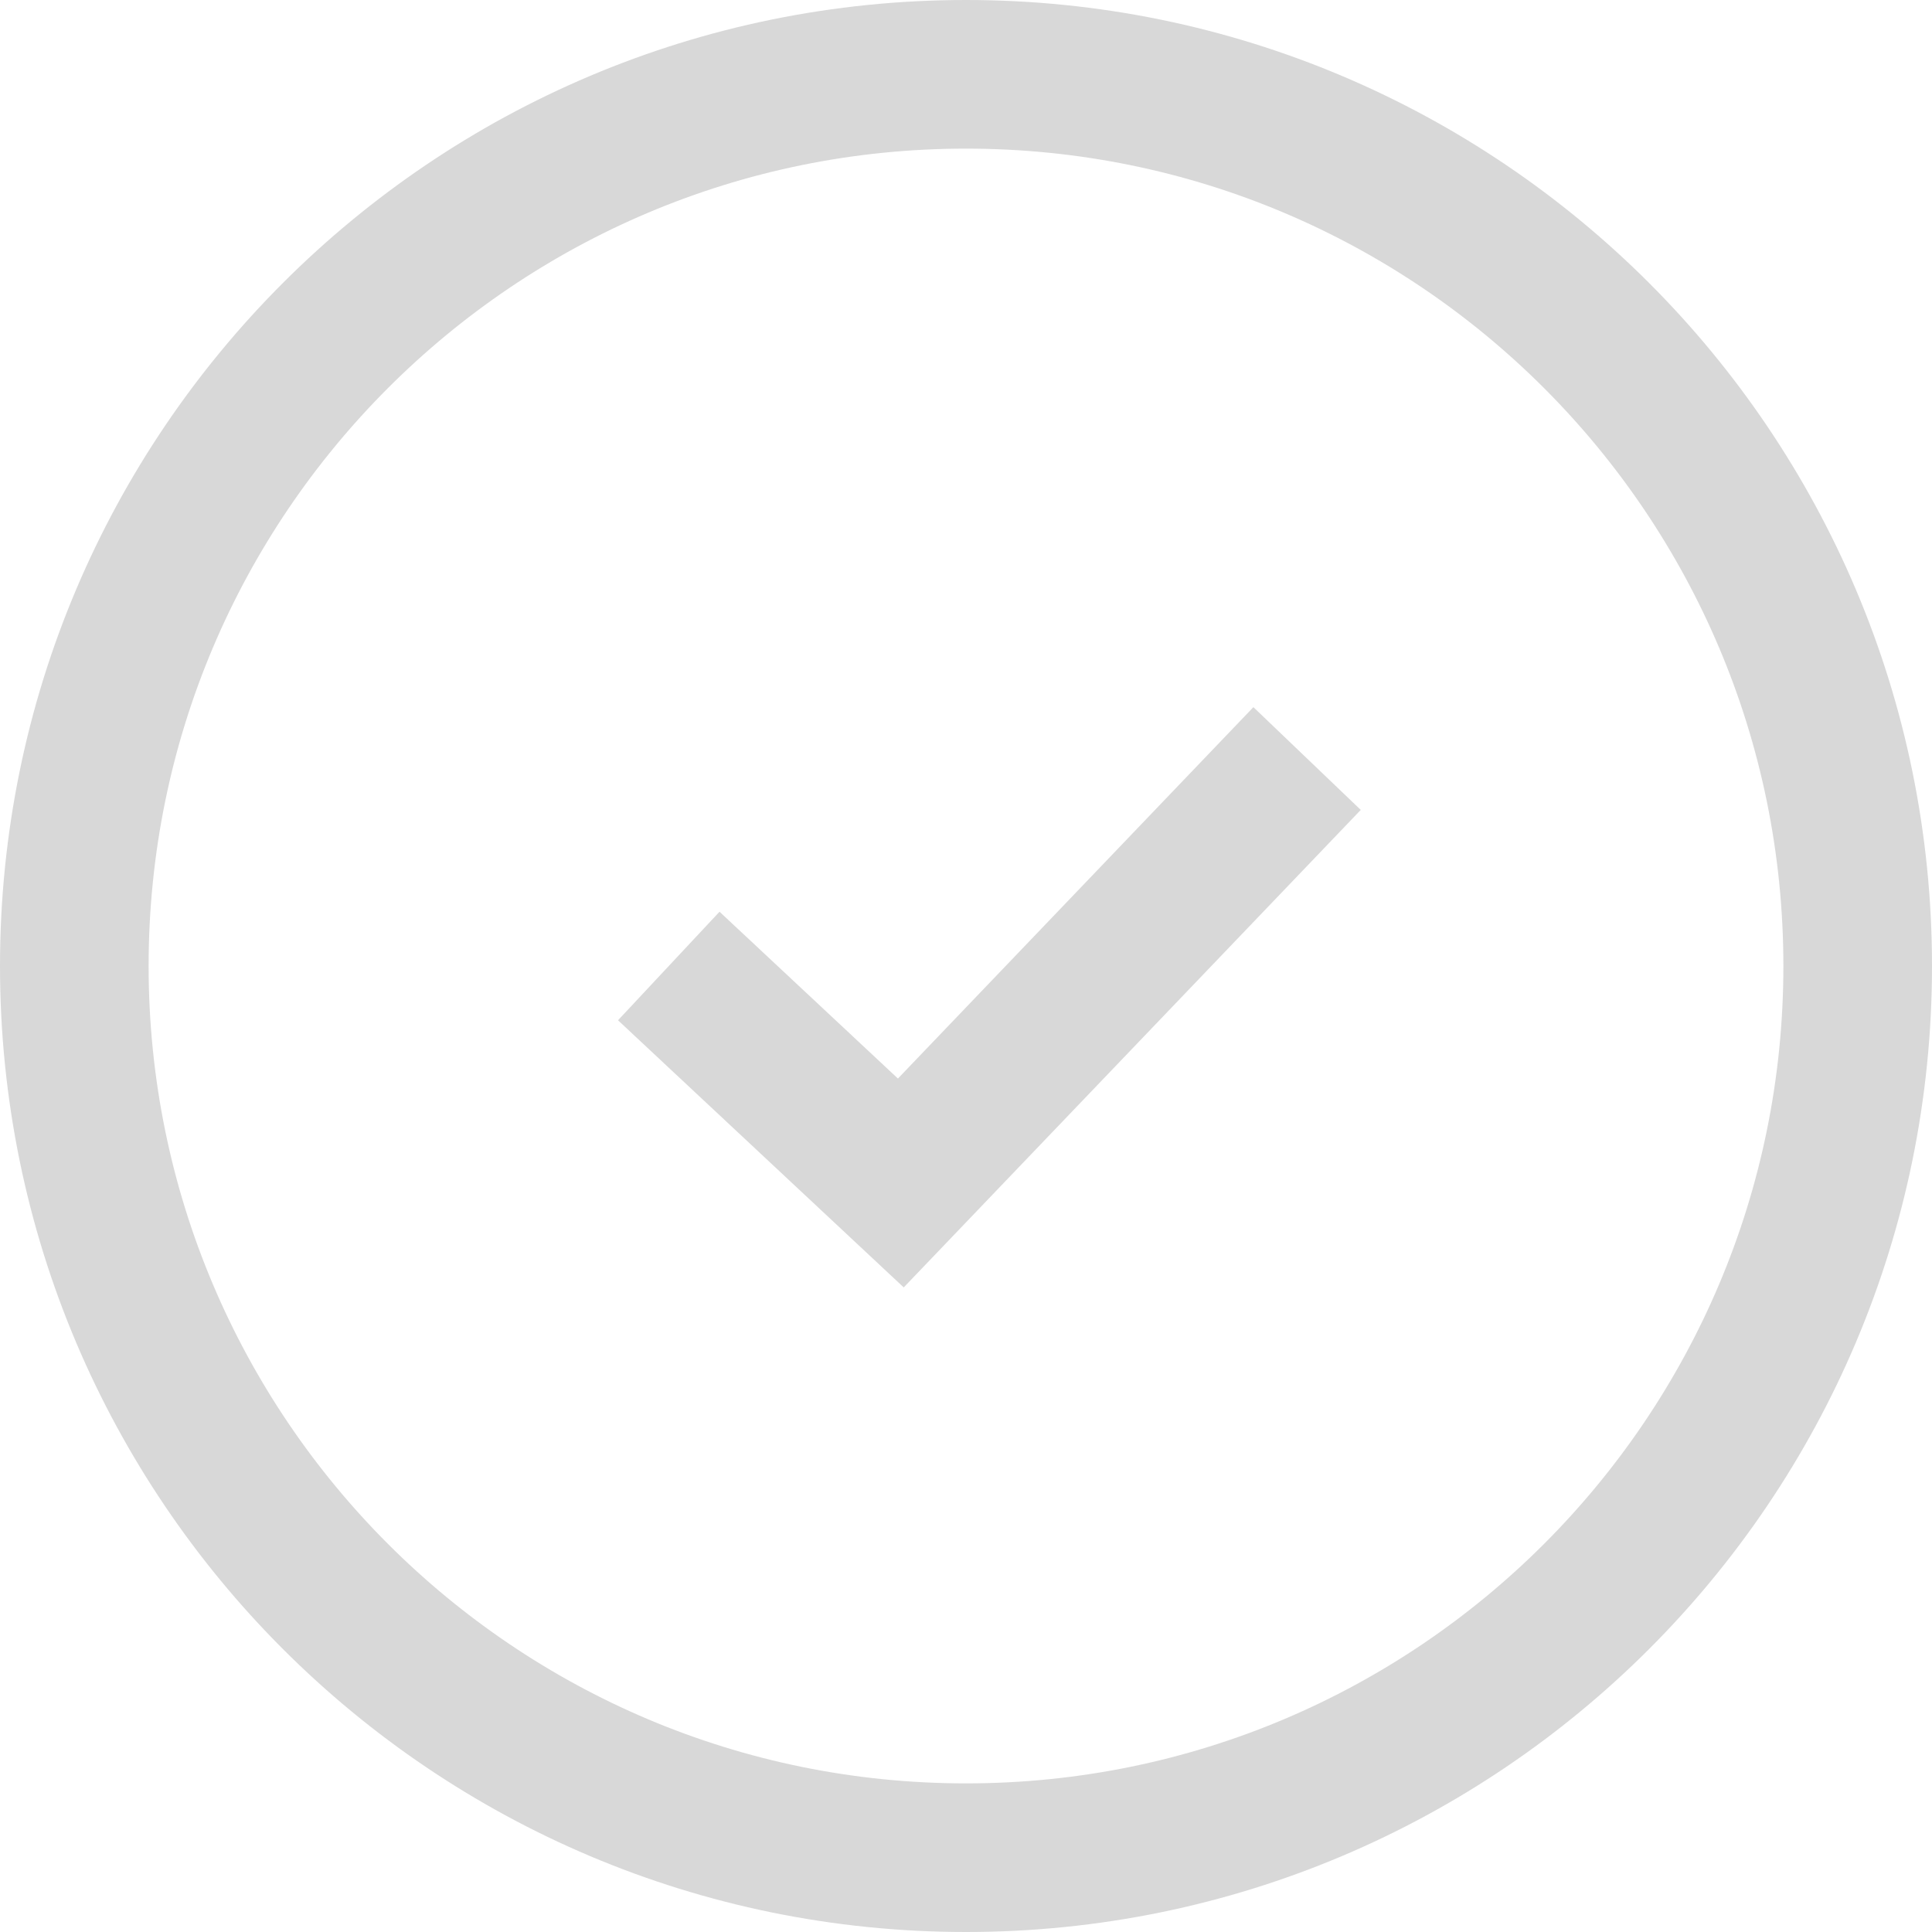
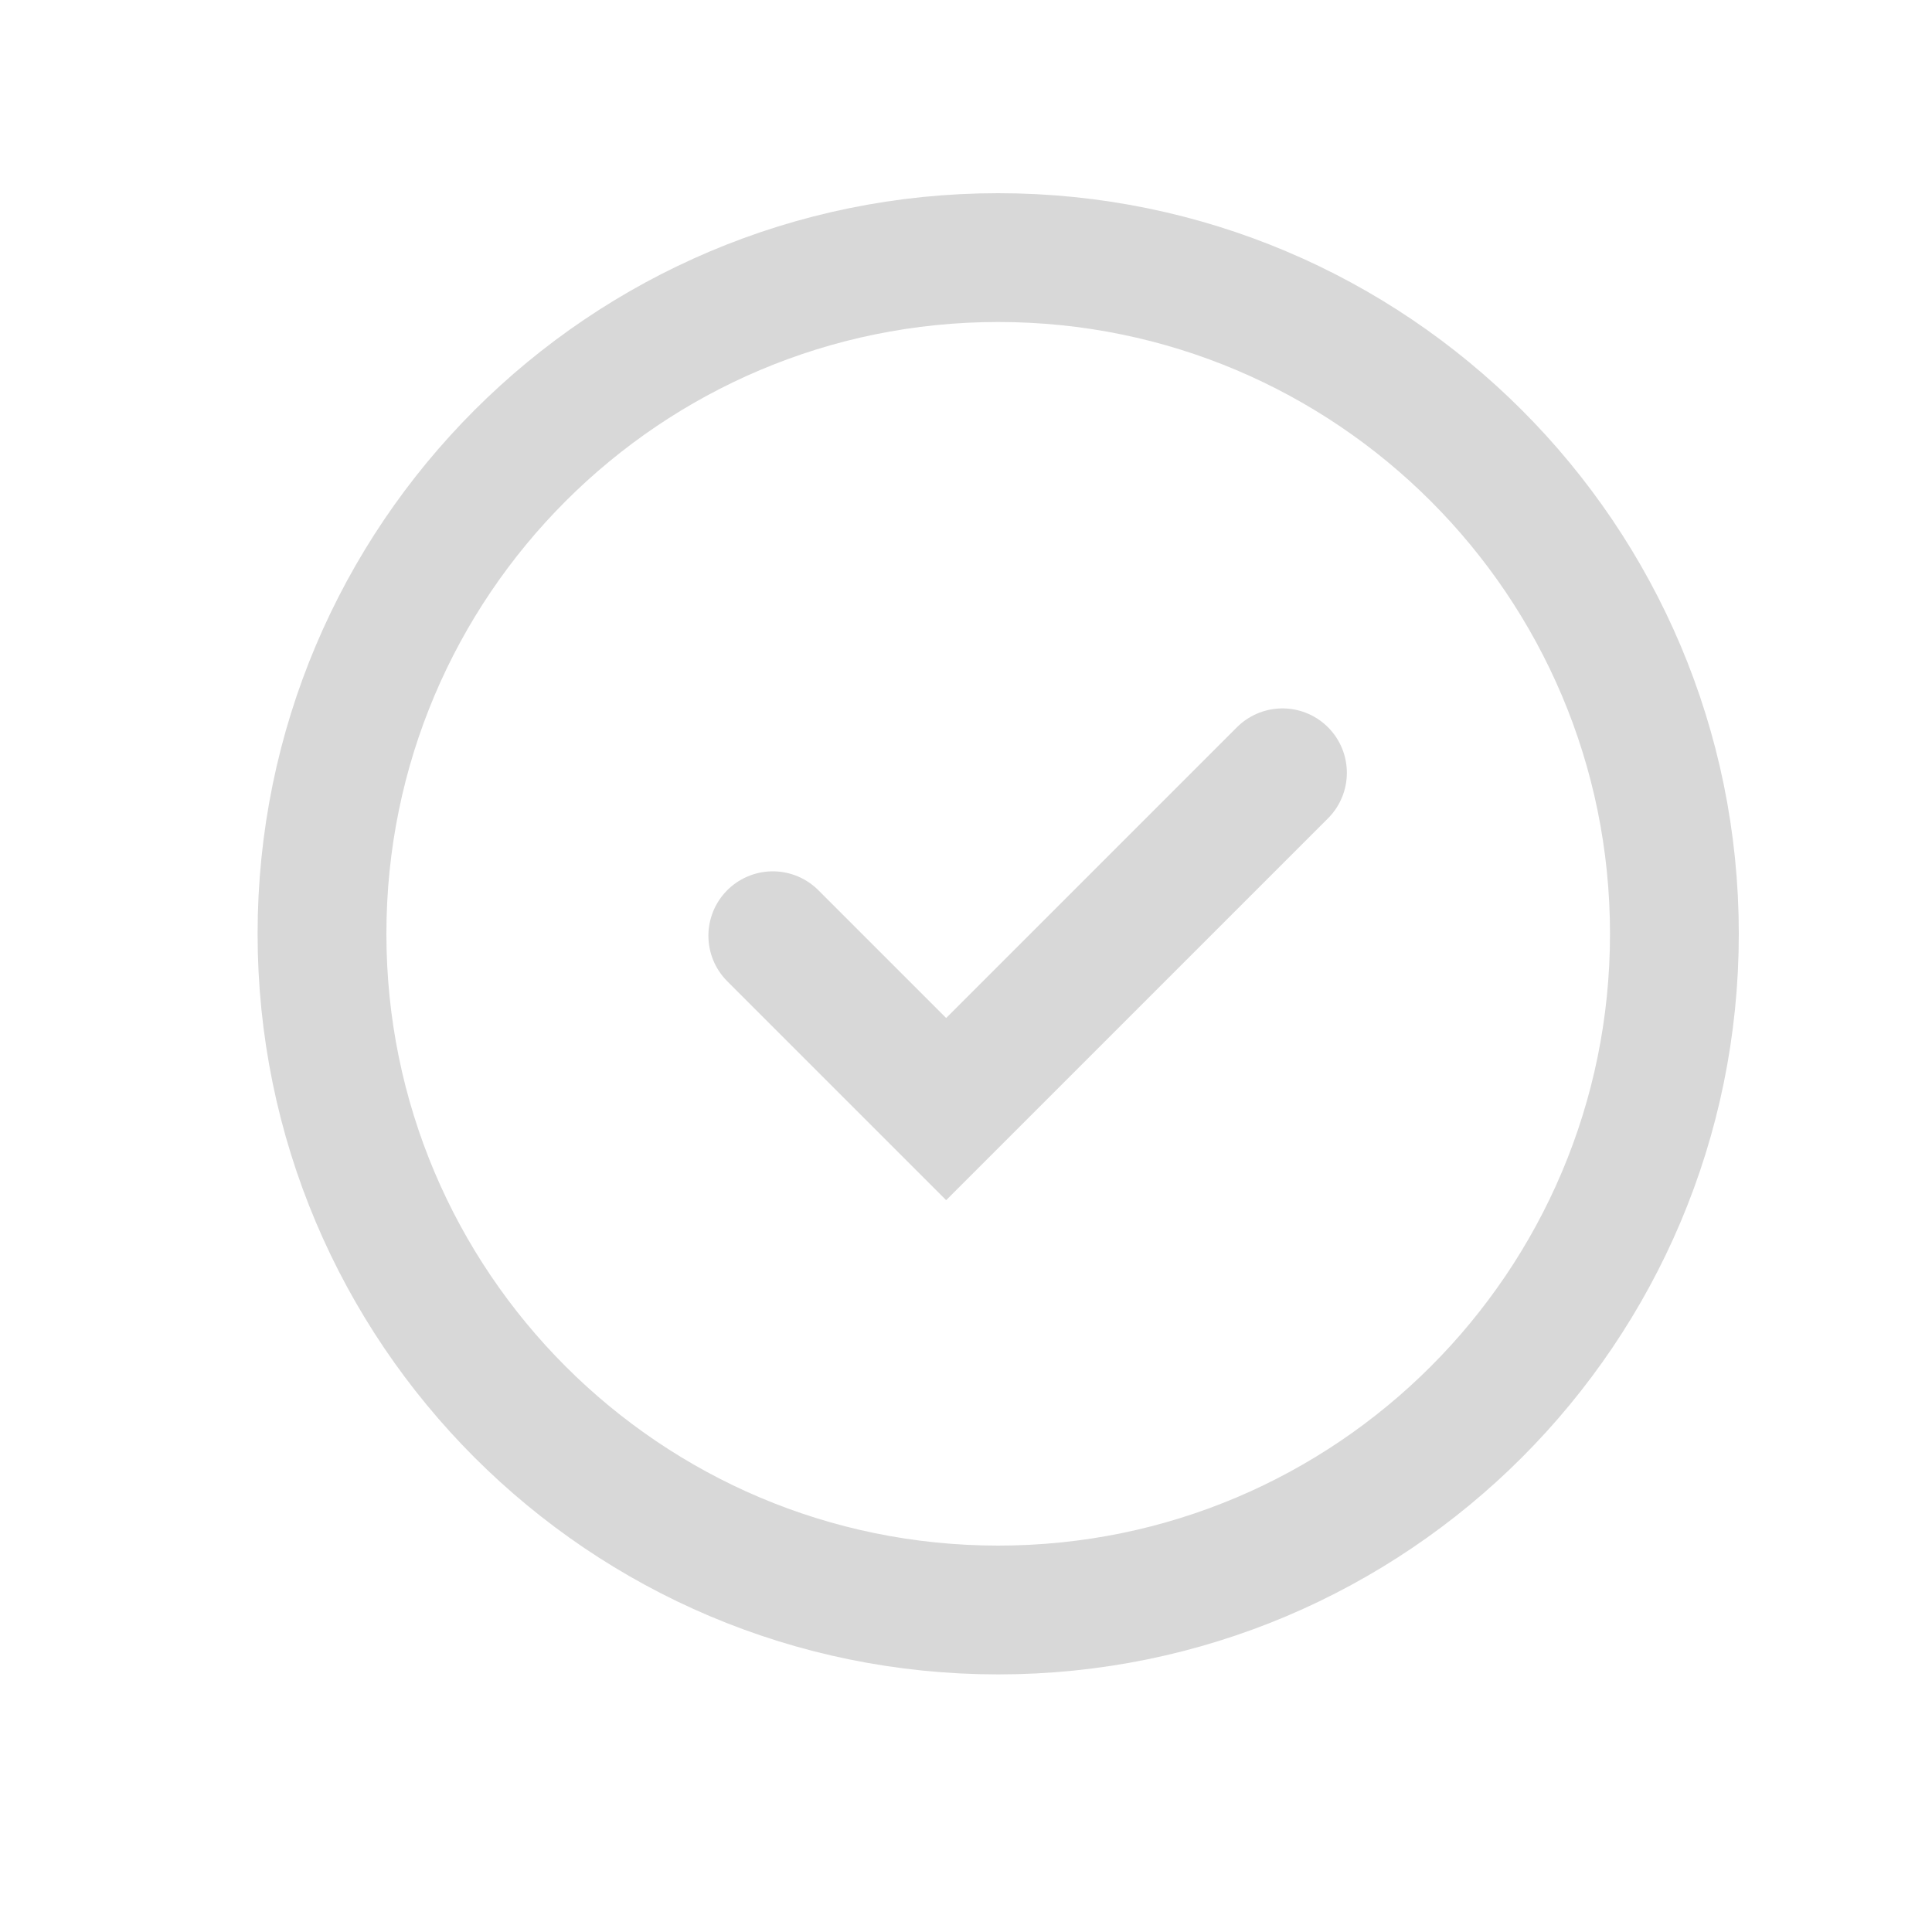
- <svg xmlns="http://www.w3.org/2000/svg" width="26" height="26" viewBox="0 0 26 26">
-   <g fill="none" fill-rule="evenodd" stroke="#D8D8D8" stroke-width="2" transform="translate(1 1)">
-     <path d="M8 12l3.123 2.92 5.467-5.712" />
-     <circle cx="12" cy="12" r="12" />
+ <svg xmlns="http://www.w3.org/2000/svg" width="30" height="30" viewBox="0 0 30 30">
+   <g fill="none" fill-rule="evenodd" stroke="#D8D8D8" stroke-width="2">
+     <rect width="21" height="21" x="5" y="4" rx="10.5" />
+     <path stroke-linecap="round" d="M12 14.53l2.692 2.692L19.914 12" />
  </g>
</svg>
